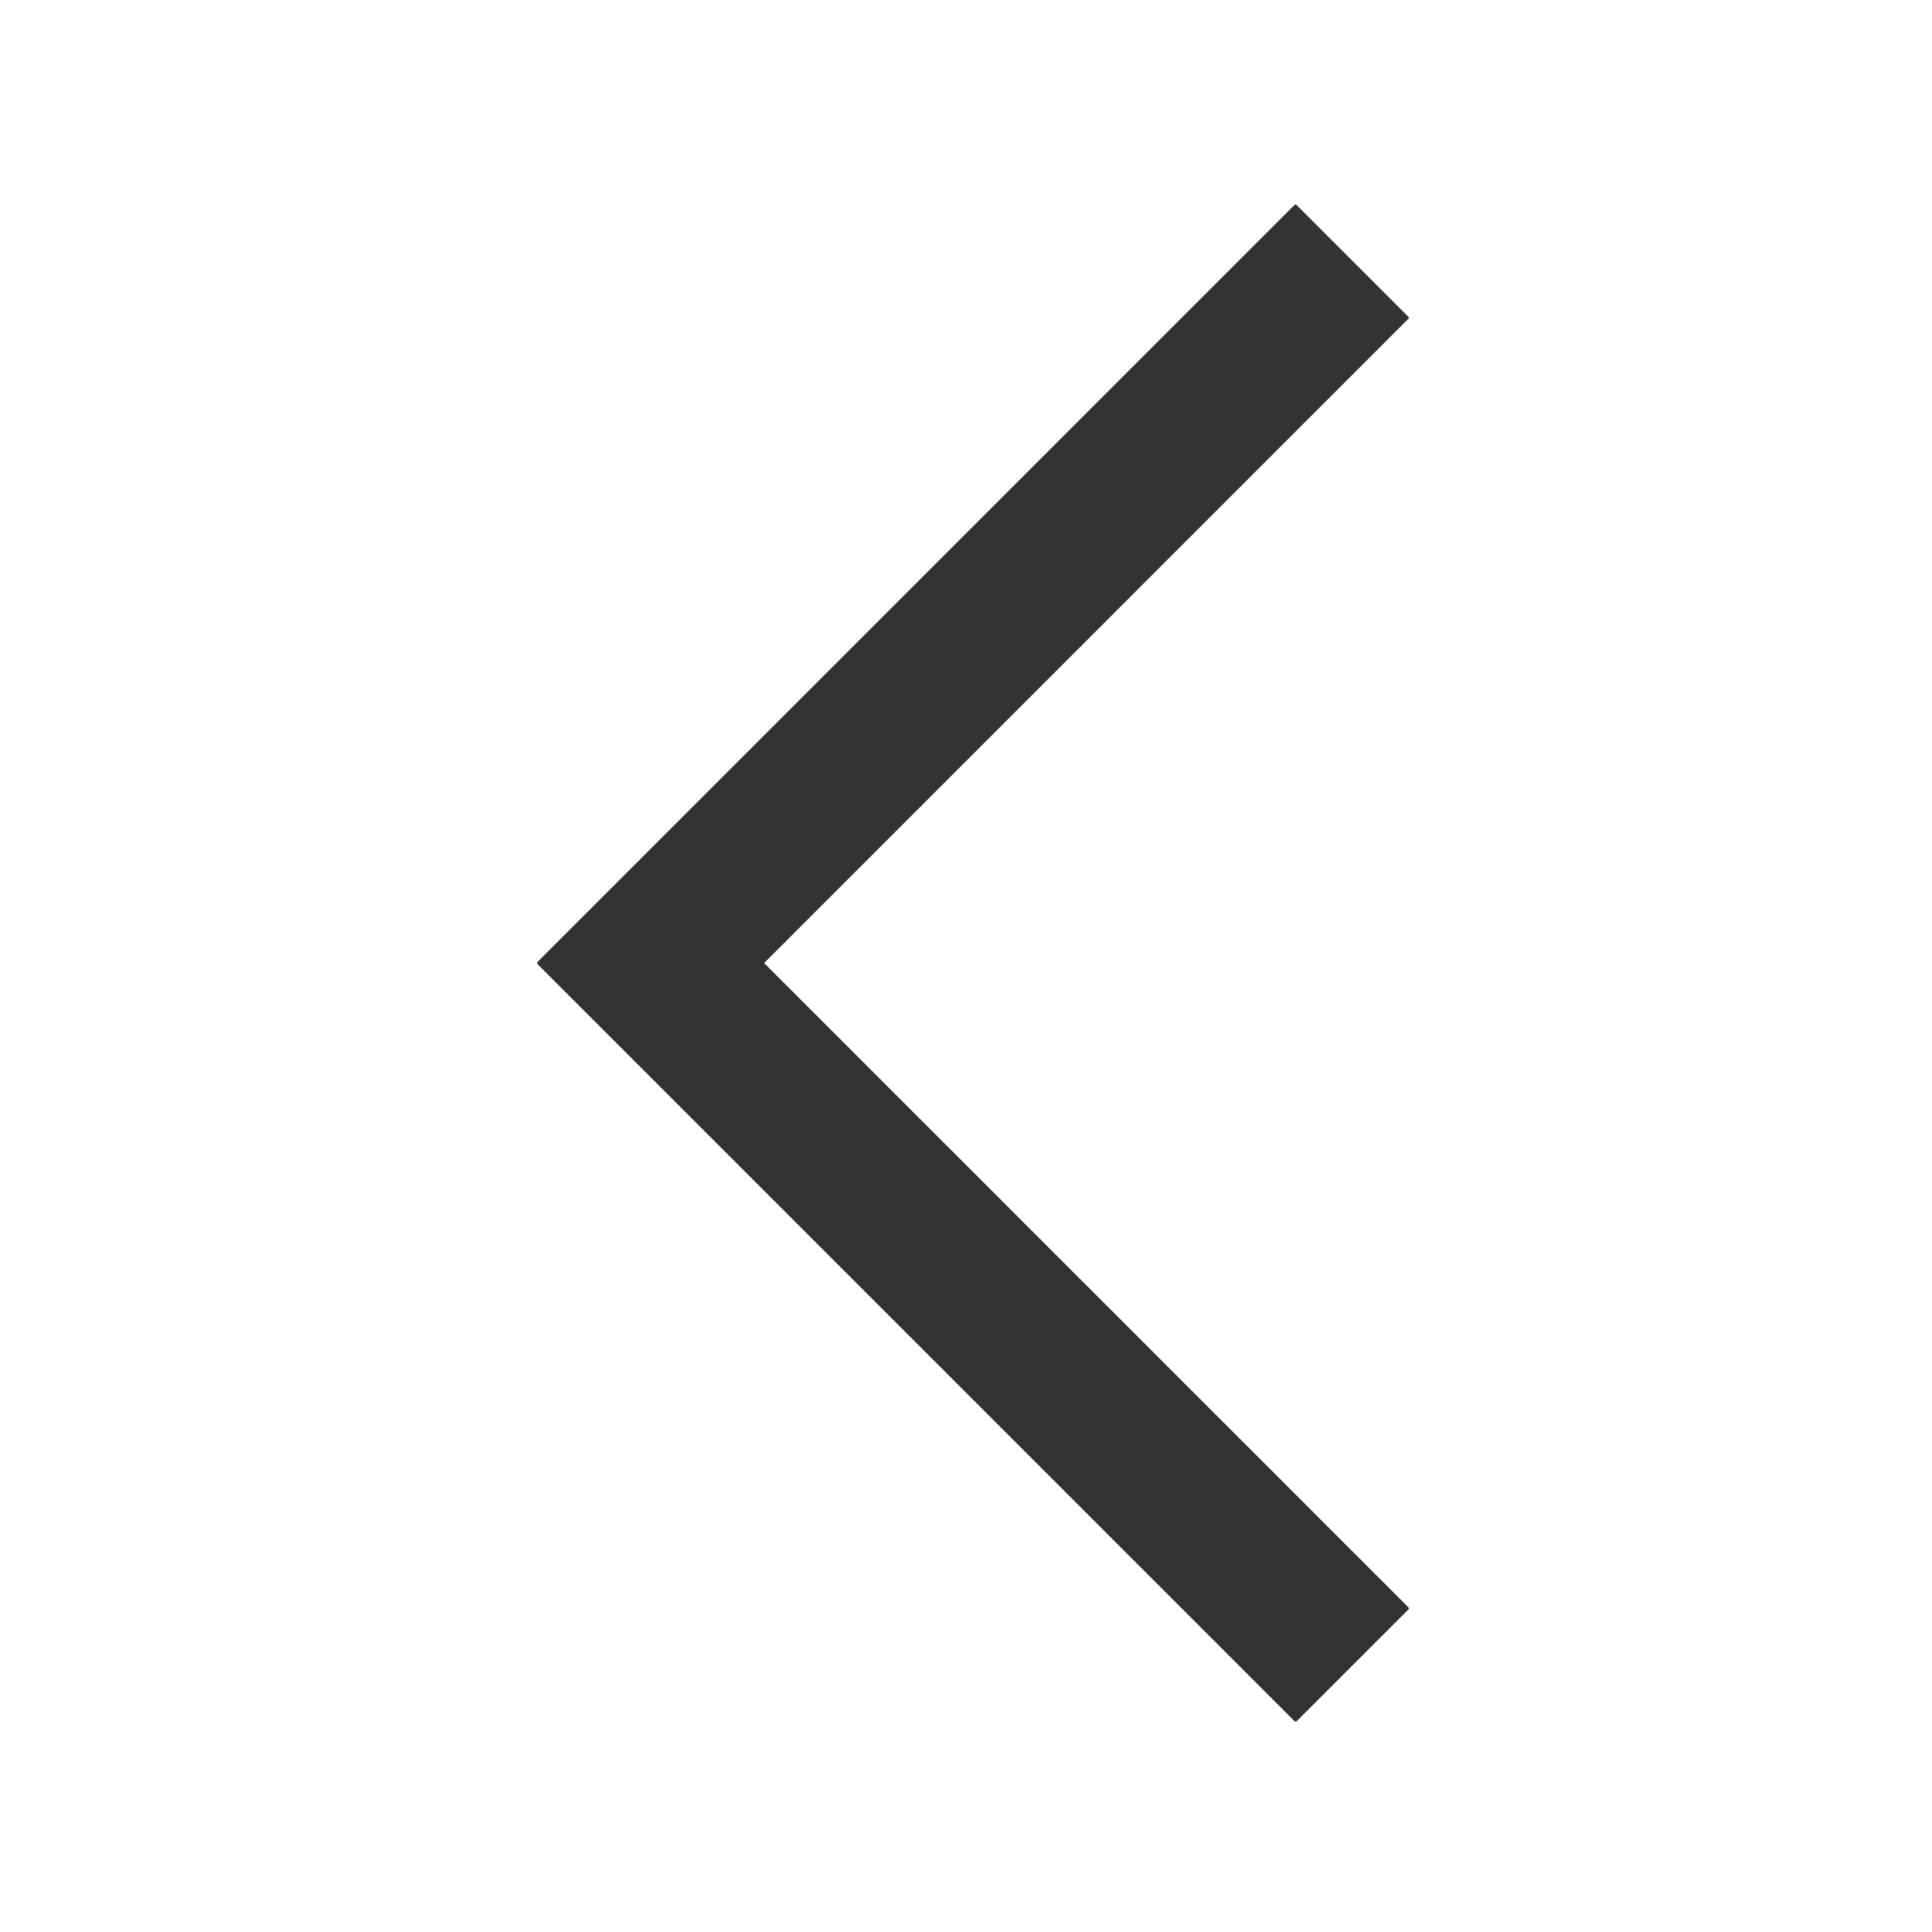
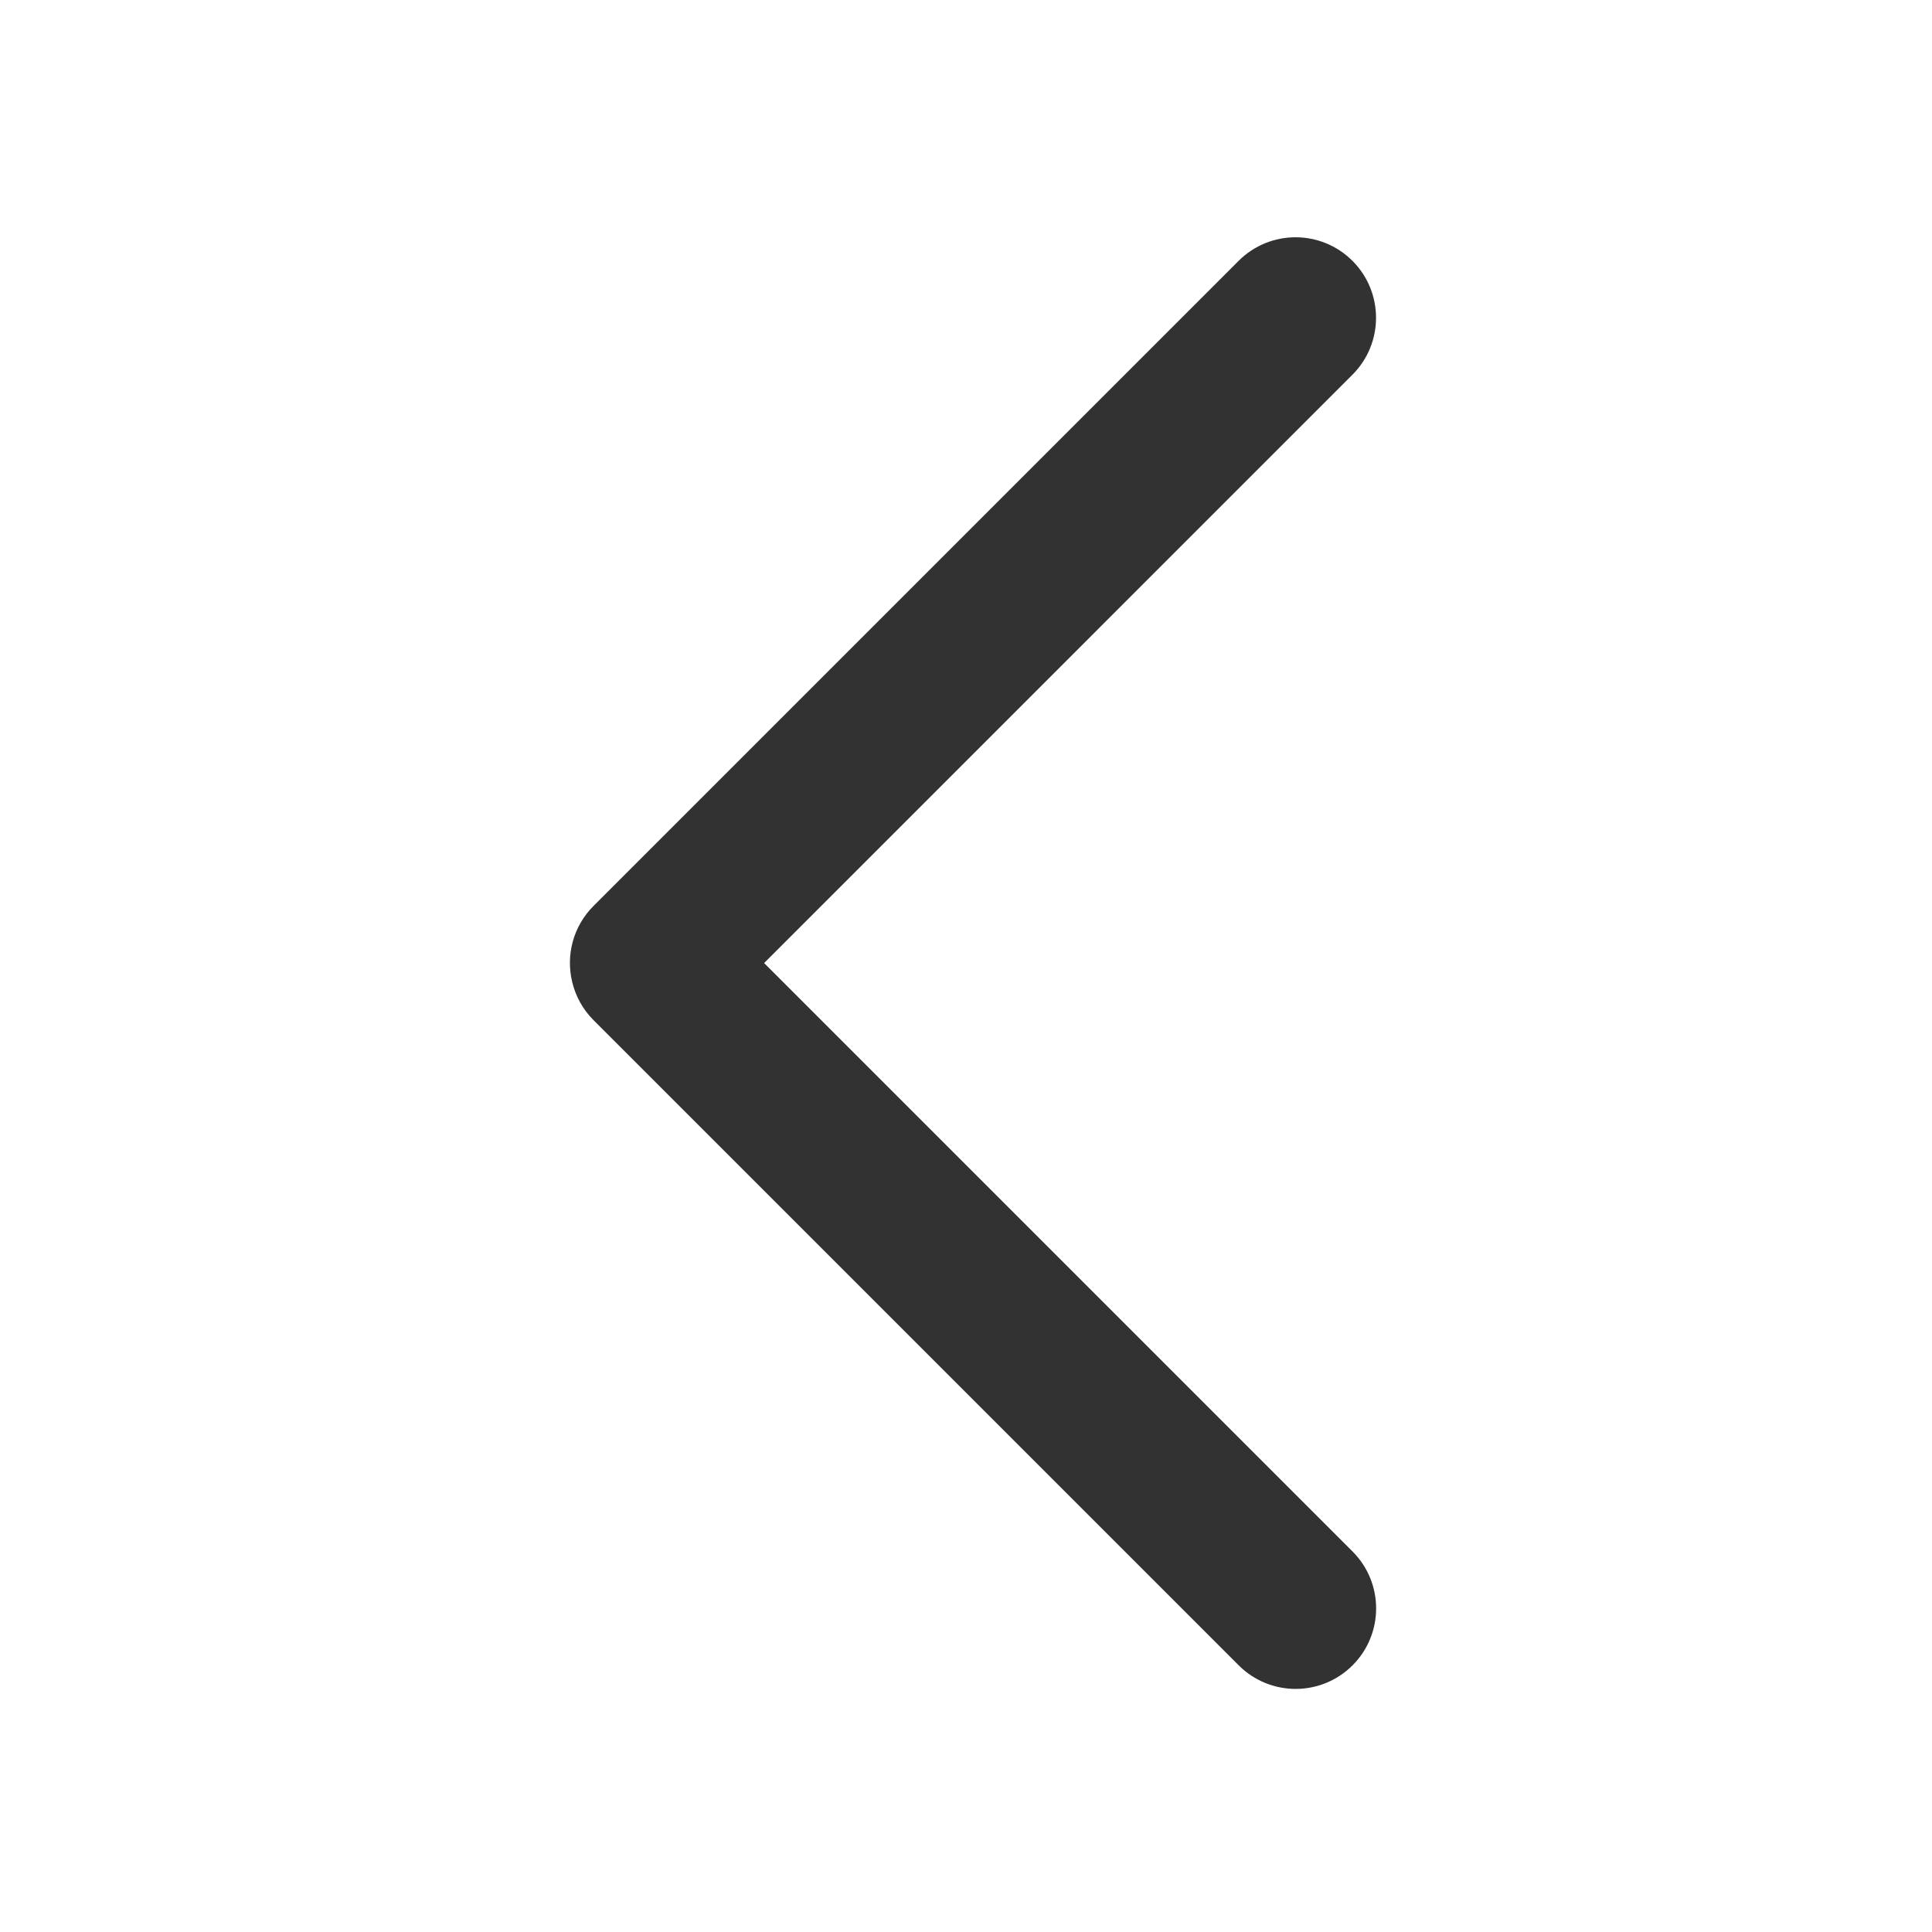
<svg xmlns="http://www.w3.org/2000/svg" width="1000" height="1000">
-   <path d="M278.092 498.664a.747.747 0 0 0 .216.462l391.777 391.776a.75.75 0 0 0 1.06 0l57.865-57.864a.75.75 0 0 0 0-1.061L395.504 498.47l333.459-333.459a.75.75 0 0 0 0-1.06l-57.865-57.865a.75.75 0 0 0-1.061 0L278.261 497.862a.75.75 0 0 0-.17.802z" fill="#323233" fill-rule="evenodd" />
+   <path d="M296.114 508.035c-3.22-13.597.473-28.499 11.079-39.105l333.912-333.912c16.271-16.272 42.653-16.272 58.925 0s16.272 42.654 0 58.926L395.504 498.47l304.574 304.574c16.272 16.272 16.272 42.654 0 58.926s-42.654 16.272-58.926 0L307.241 528.058a41.472 41.472 0 0 1-11.127-20.023z" fill="#323233" fill-rule="evenodd" />
</svg>
